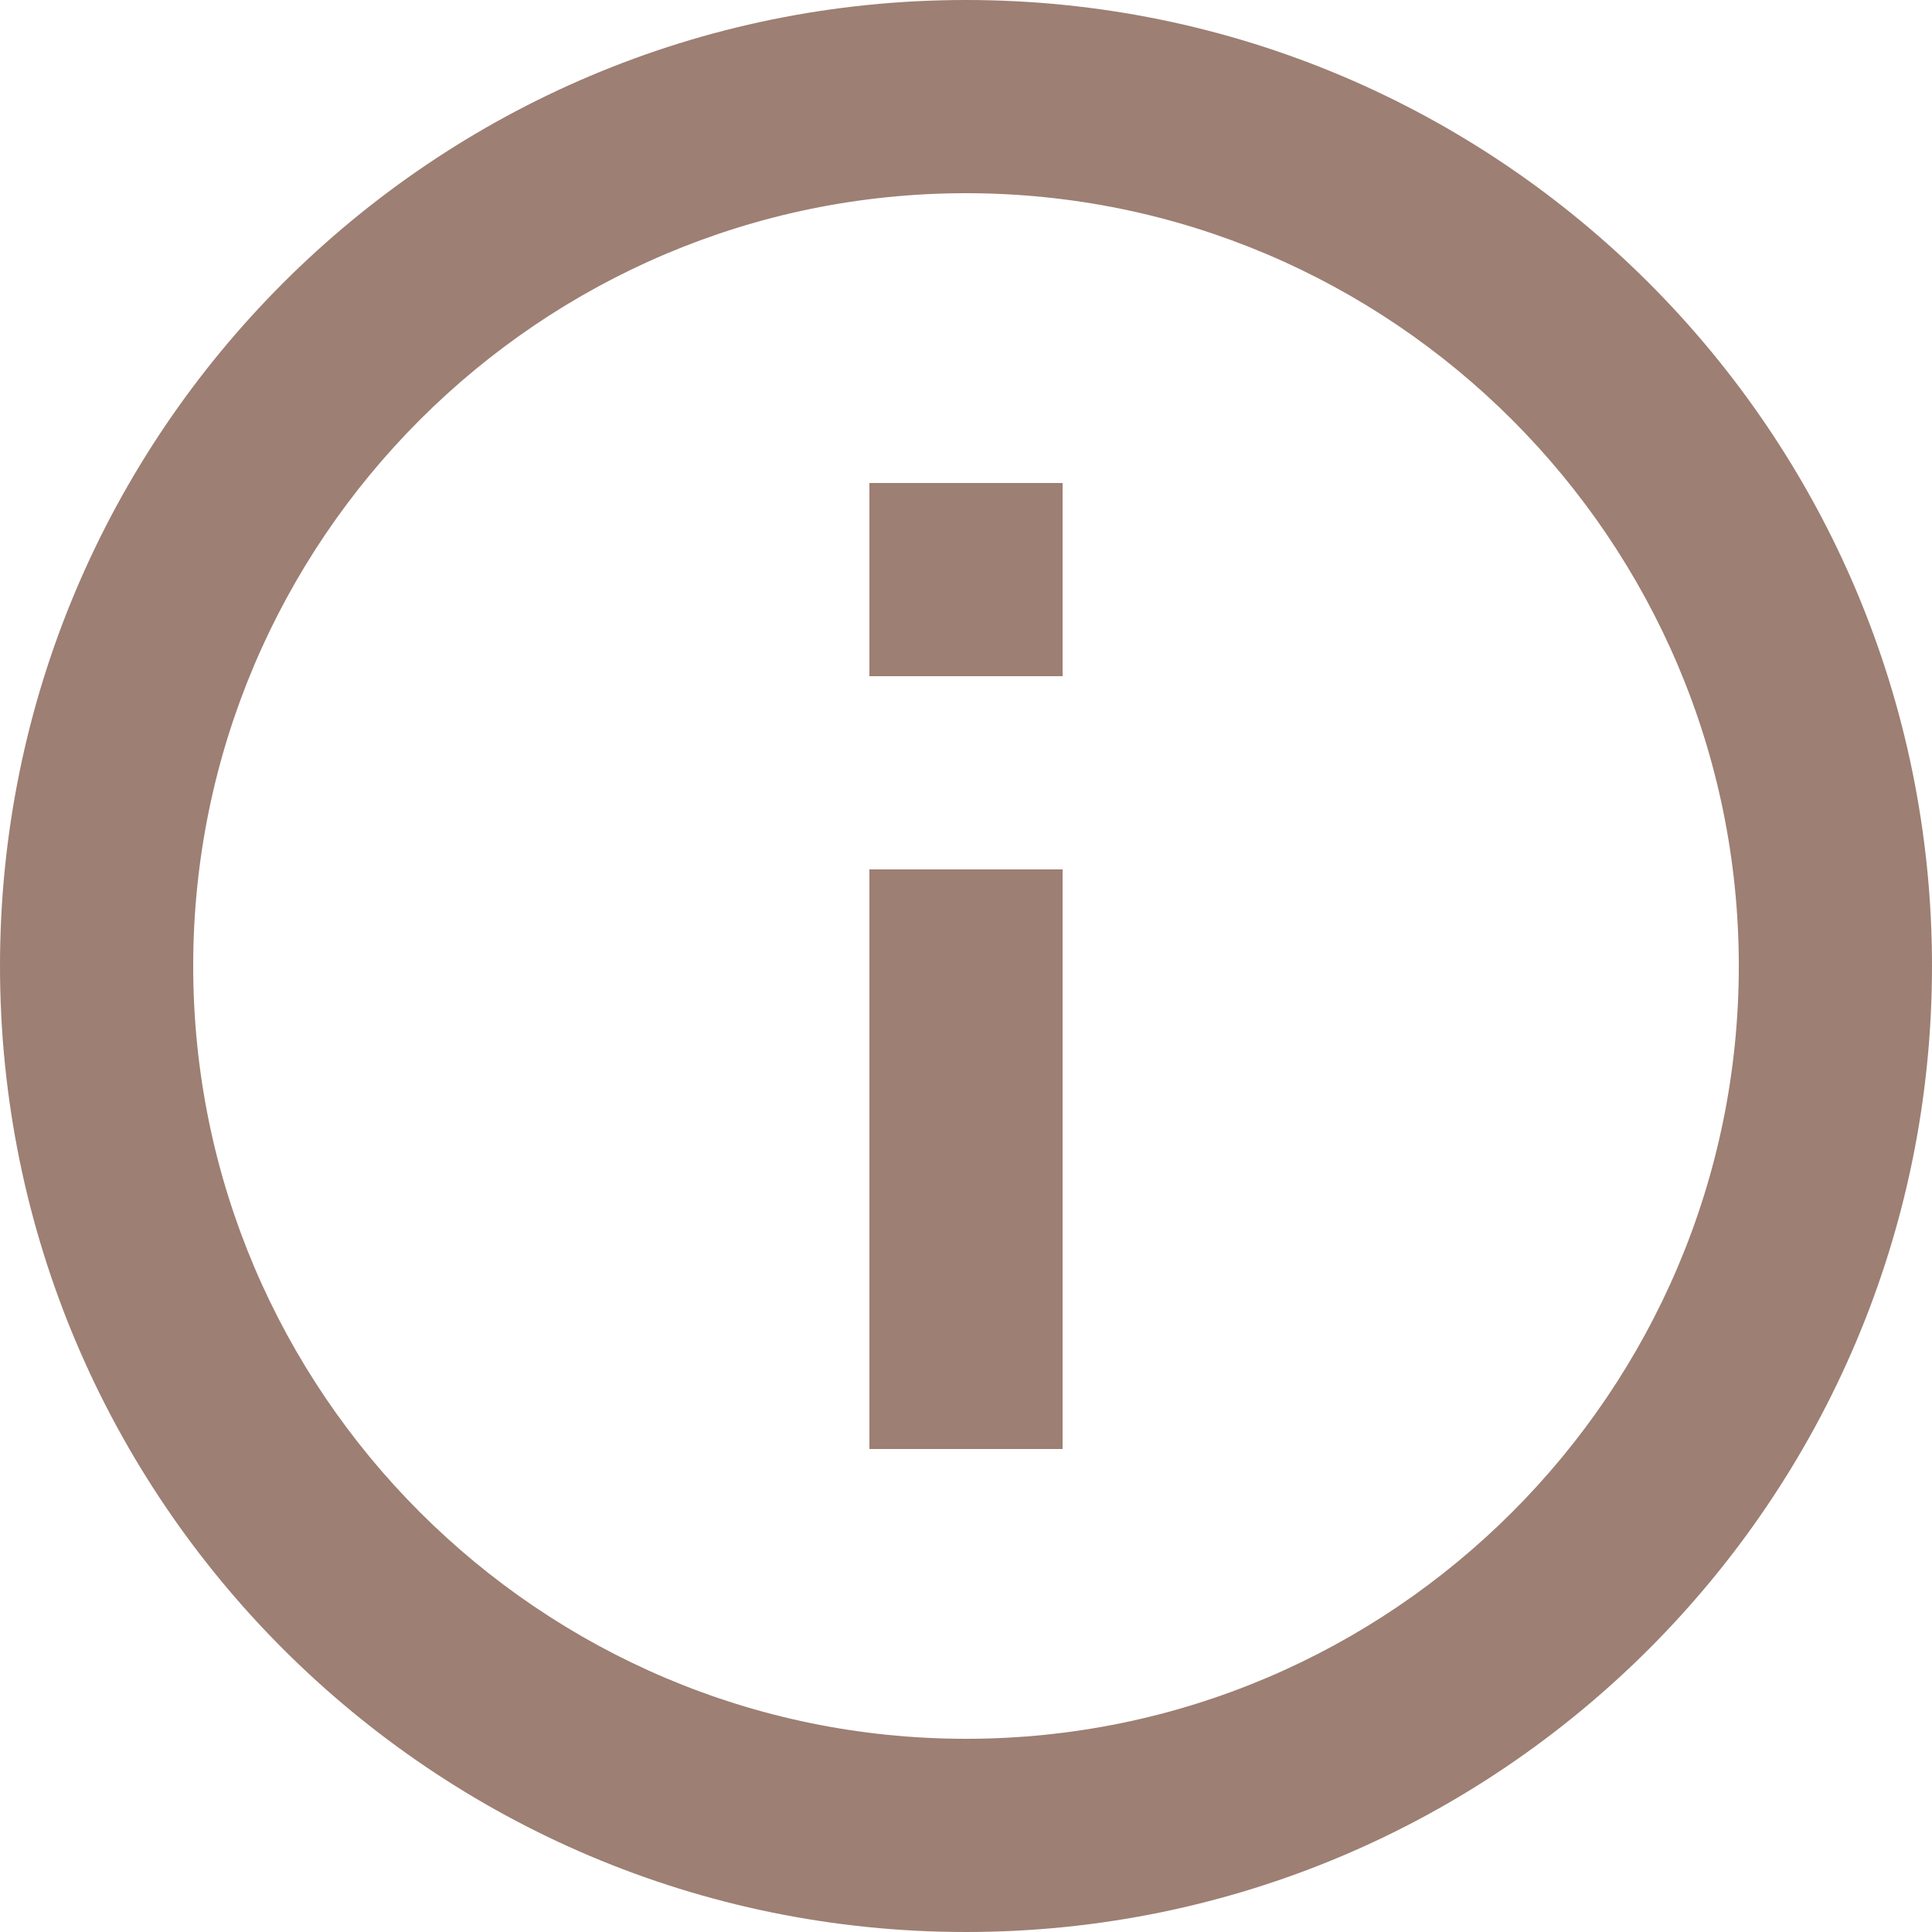
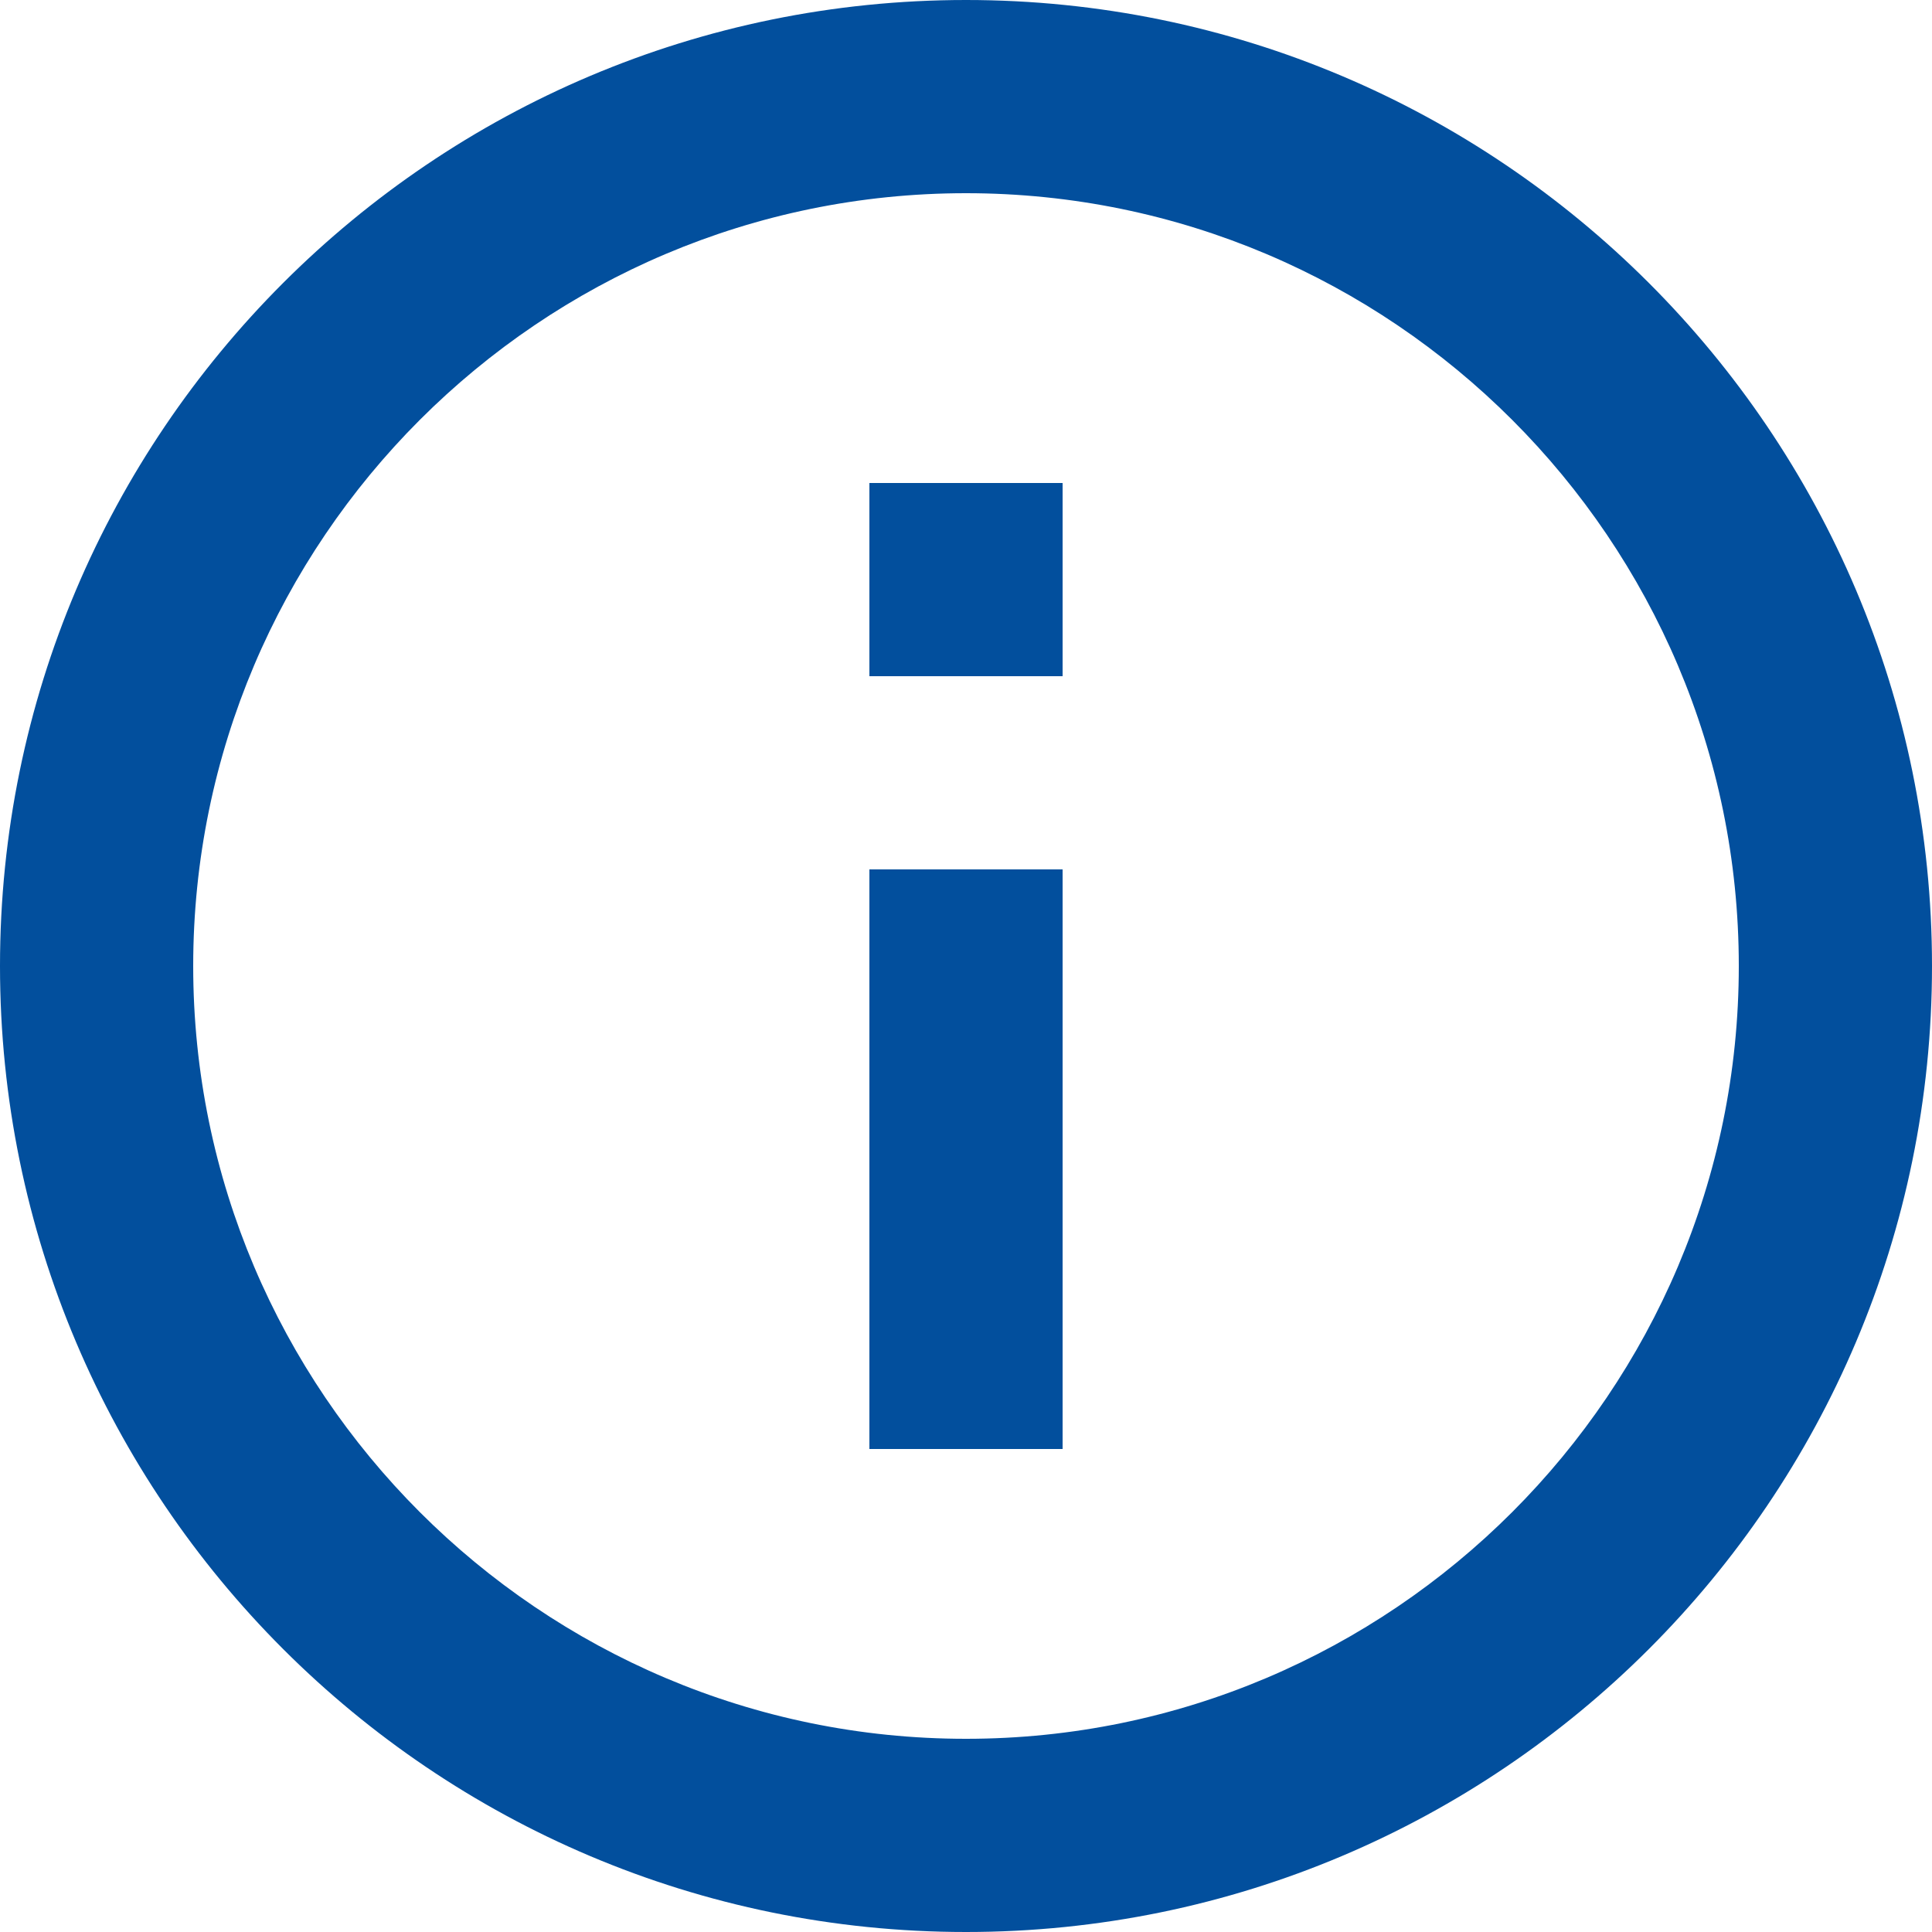
<svg xmlns="http://www.w3.org/2000/svg" width="24px" height="24px" viewBox="0 0 24 24" version="1.1">
  <g id="Page-2" stroke="none" stroke-width="1" fill="none" fill-rule="evenodd">
-     <g id="Library_landing-page" transform="translate(-320, -37)" fill="#9D7F73">
+     <g id="Library_landing-page" transform="translate(-320, -37)" fill="#024F9D">
      <path d="M333.2,55 L333.2,47.8 L330.8,47.8 L330.8,55 L333.2,55 Z M320,49 C320,55.624 325.376,61 332,61 C338.624,61 344,55.624 344,49 C344,42.376 338.624,37 332,37 C325.376,37 320,42.376 320,49 Z M322.4,49 C322.4,43.708 326.708,39.4 332,39.4 C337.292,39.4 341.6,43.708 341.6,49 C341.6,54.292 337.292,58.6 332,58.6 C326.708,58.6 322.4,54.292 322.4,49 Z M333.2,45.4 L333.2,43 L330.8,43 L330.8,45.4 L333.2,45.4 Z" id="info-icon" />
    </g>
  </g>
</svg>
